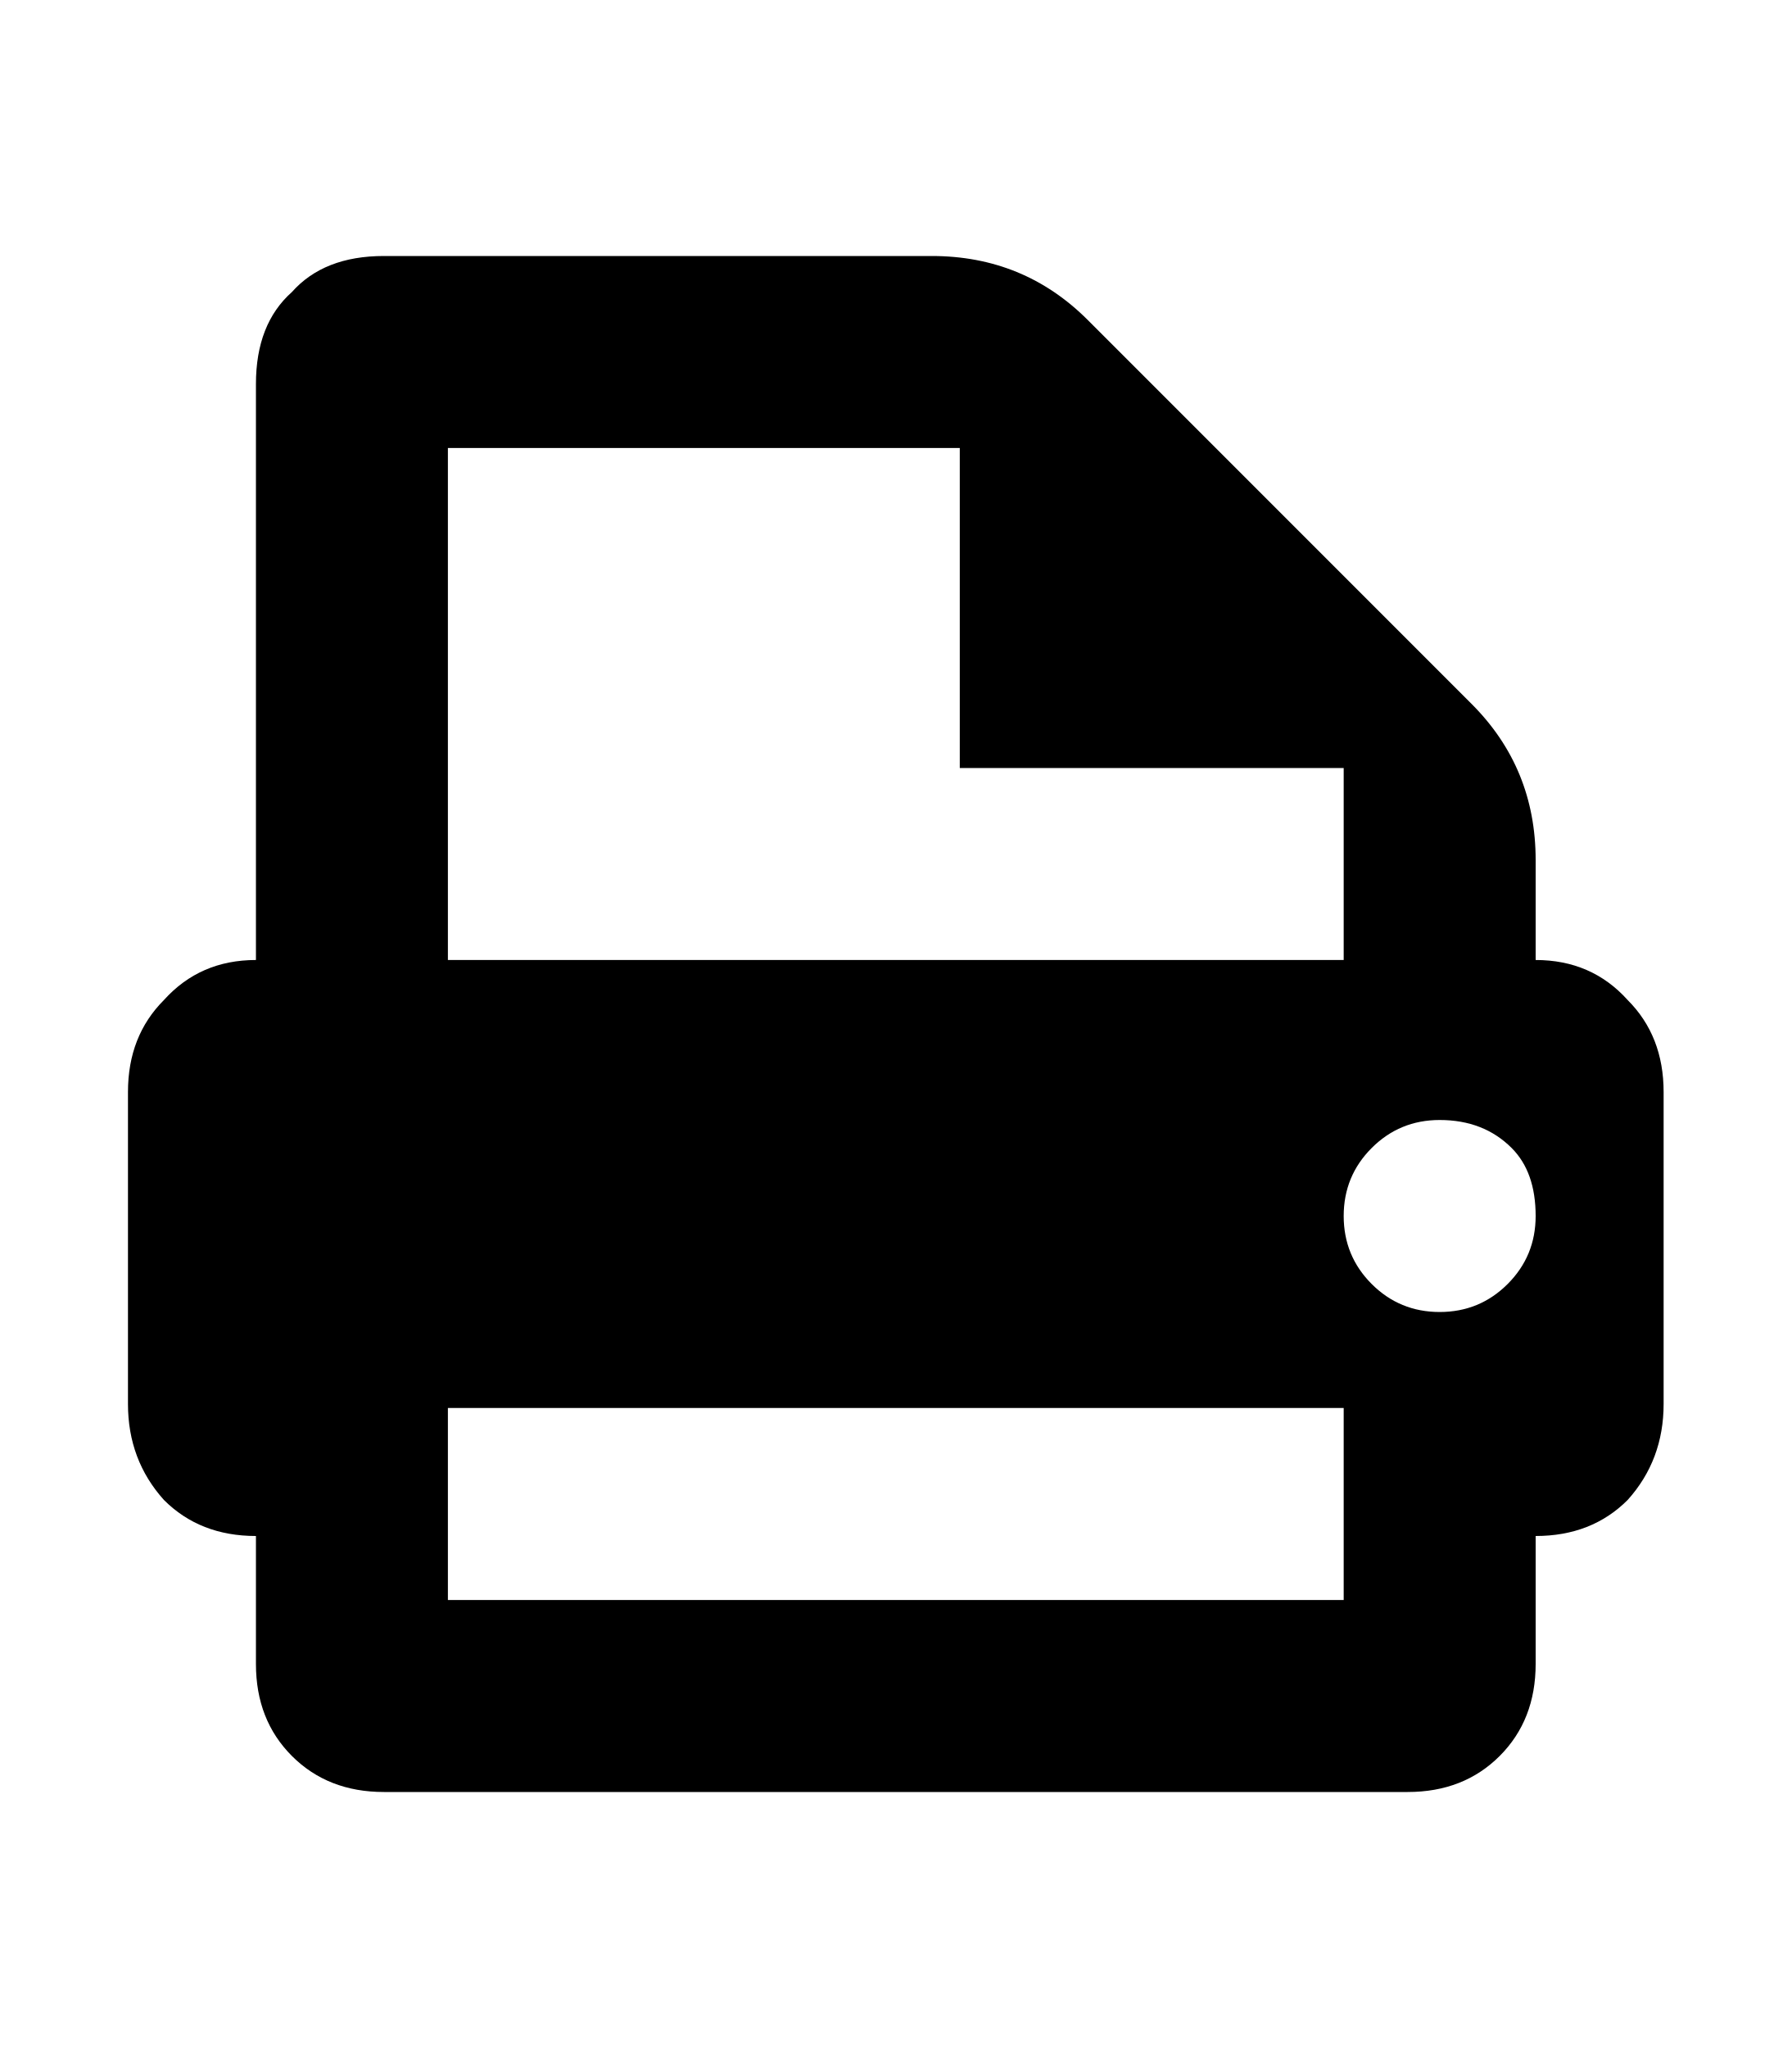
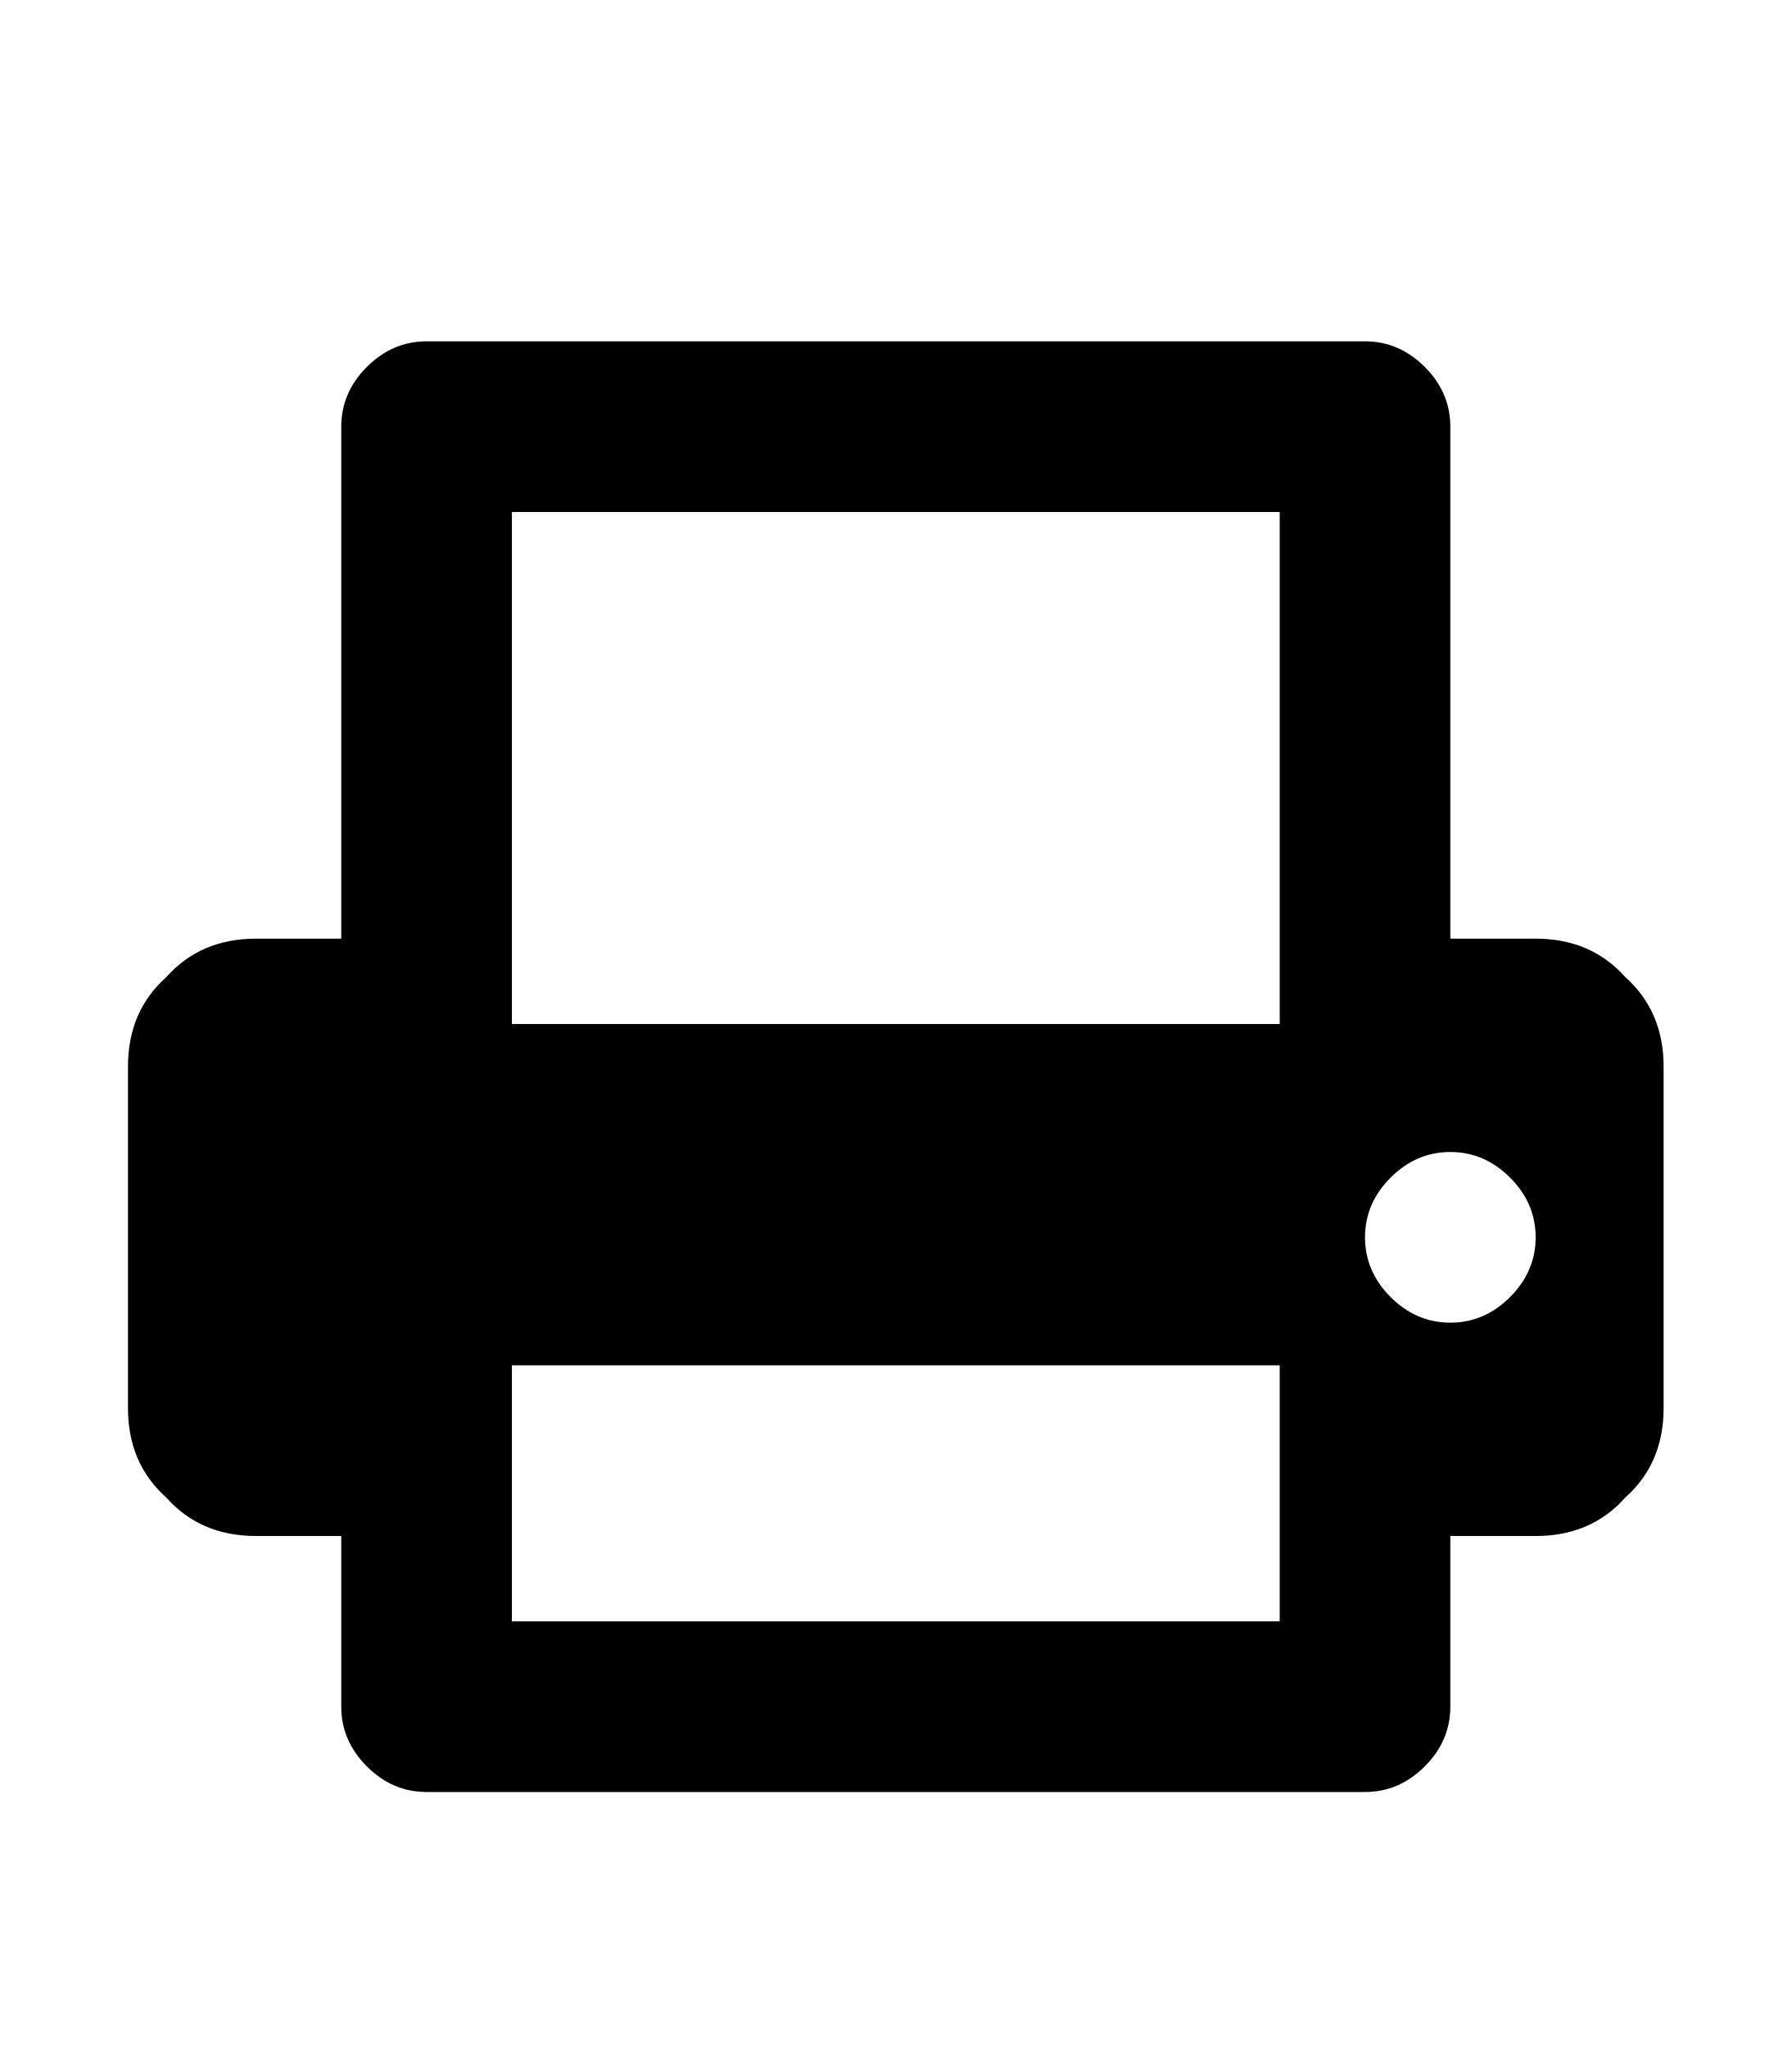
- <svg xmlns="http://www.w3.org/2000/svg" viewBox="0 0 448 512" fill="currentColor">
-   <path d="M384 240Q398 240 407 250 416 259 416 273L416 351Q416 365 407 375 398 384 384 384L384 416Q384 430 375 439 366 448 352 448L96 448Q82 448 73 439 64 430 64 416L64 384Q50 384 41 375 32 365 32 351L32 273Q32 259 41 250 50 240 64 240L64 96Q64 81 73 73 81 64 96 64L233 64Q256 64 272 80L368 176Q384 192 384 215L384 240ZM112 112L112 240 336 240 336 192 240 192 240 112 112 112ZM360 328Q370 328 377 321 384 314 384 304 384 293 378 287 371 280 360 280 350 280 343 287 336 294 336 304 336 314 343 321 350 328 360 328ZM336 400L336 352 112 352 112 400 336 400Z" />
+ <svg xmlns="http://www.w3.org/2000/svg" viewBox="0 0 420 480" fill="currentColor">
+   <path d="M100 420l220 0q8 0 14-6 6-6 6-14l0-40 20 0q13 0 21-9 9-8 9-21l0-80q0-13-9-21-8-9-21-9l-20 0 0-120q0-8-6-14-6-6-14-6l-220 0q-8 0-14 6-6 6-6 14l0 120-20 0q-13 0-21 9-9 8-9 21l0 80q0 13 9 21 8 9 21 9l20 0 0 40q0 8 6 14 6 6 14 6l0 0z m20-40l0-60 180 0 0 60-180 0z m0-140l0-120 180 0 0 120-180 0z m200 50q0-8 6-14 6-6 14-6 8 0 14 6 6 6 6 14 0 8-6 14-6 6-14 6-8 0-14-6-6-6-6-14l0 0z" />
</svg>
